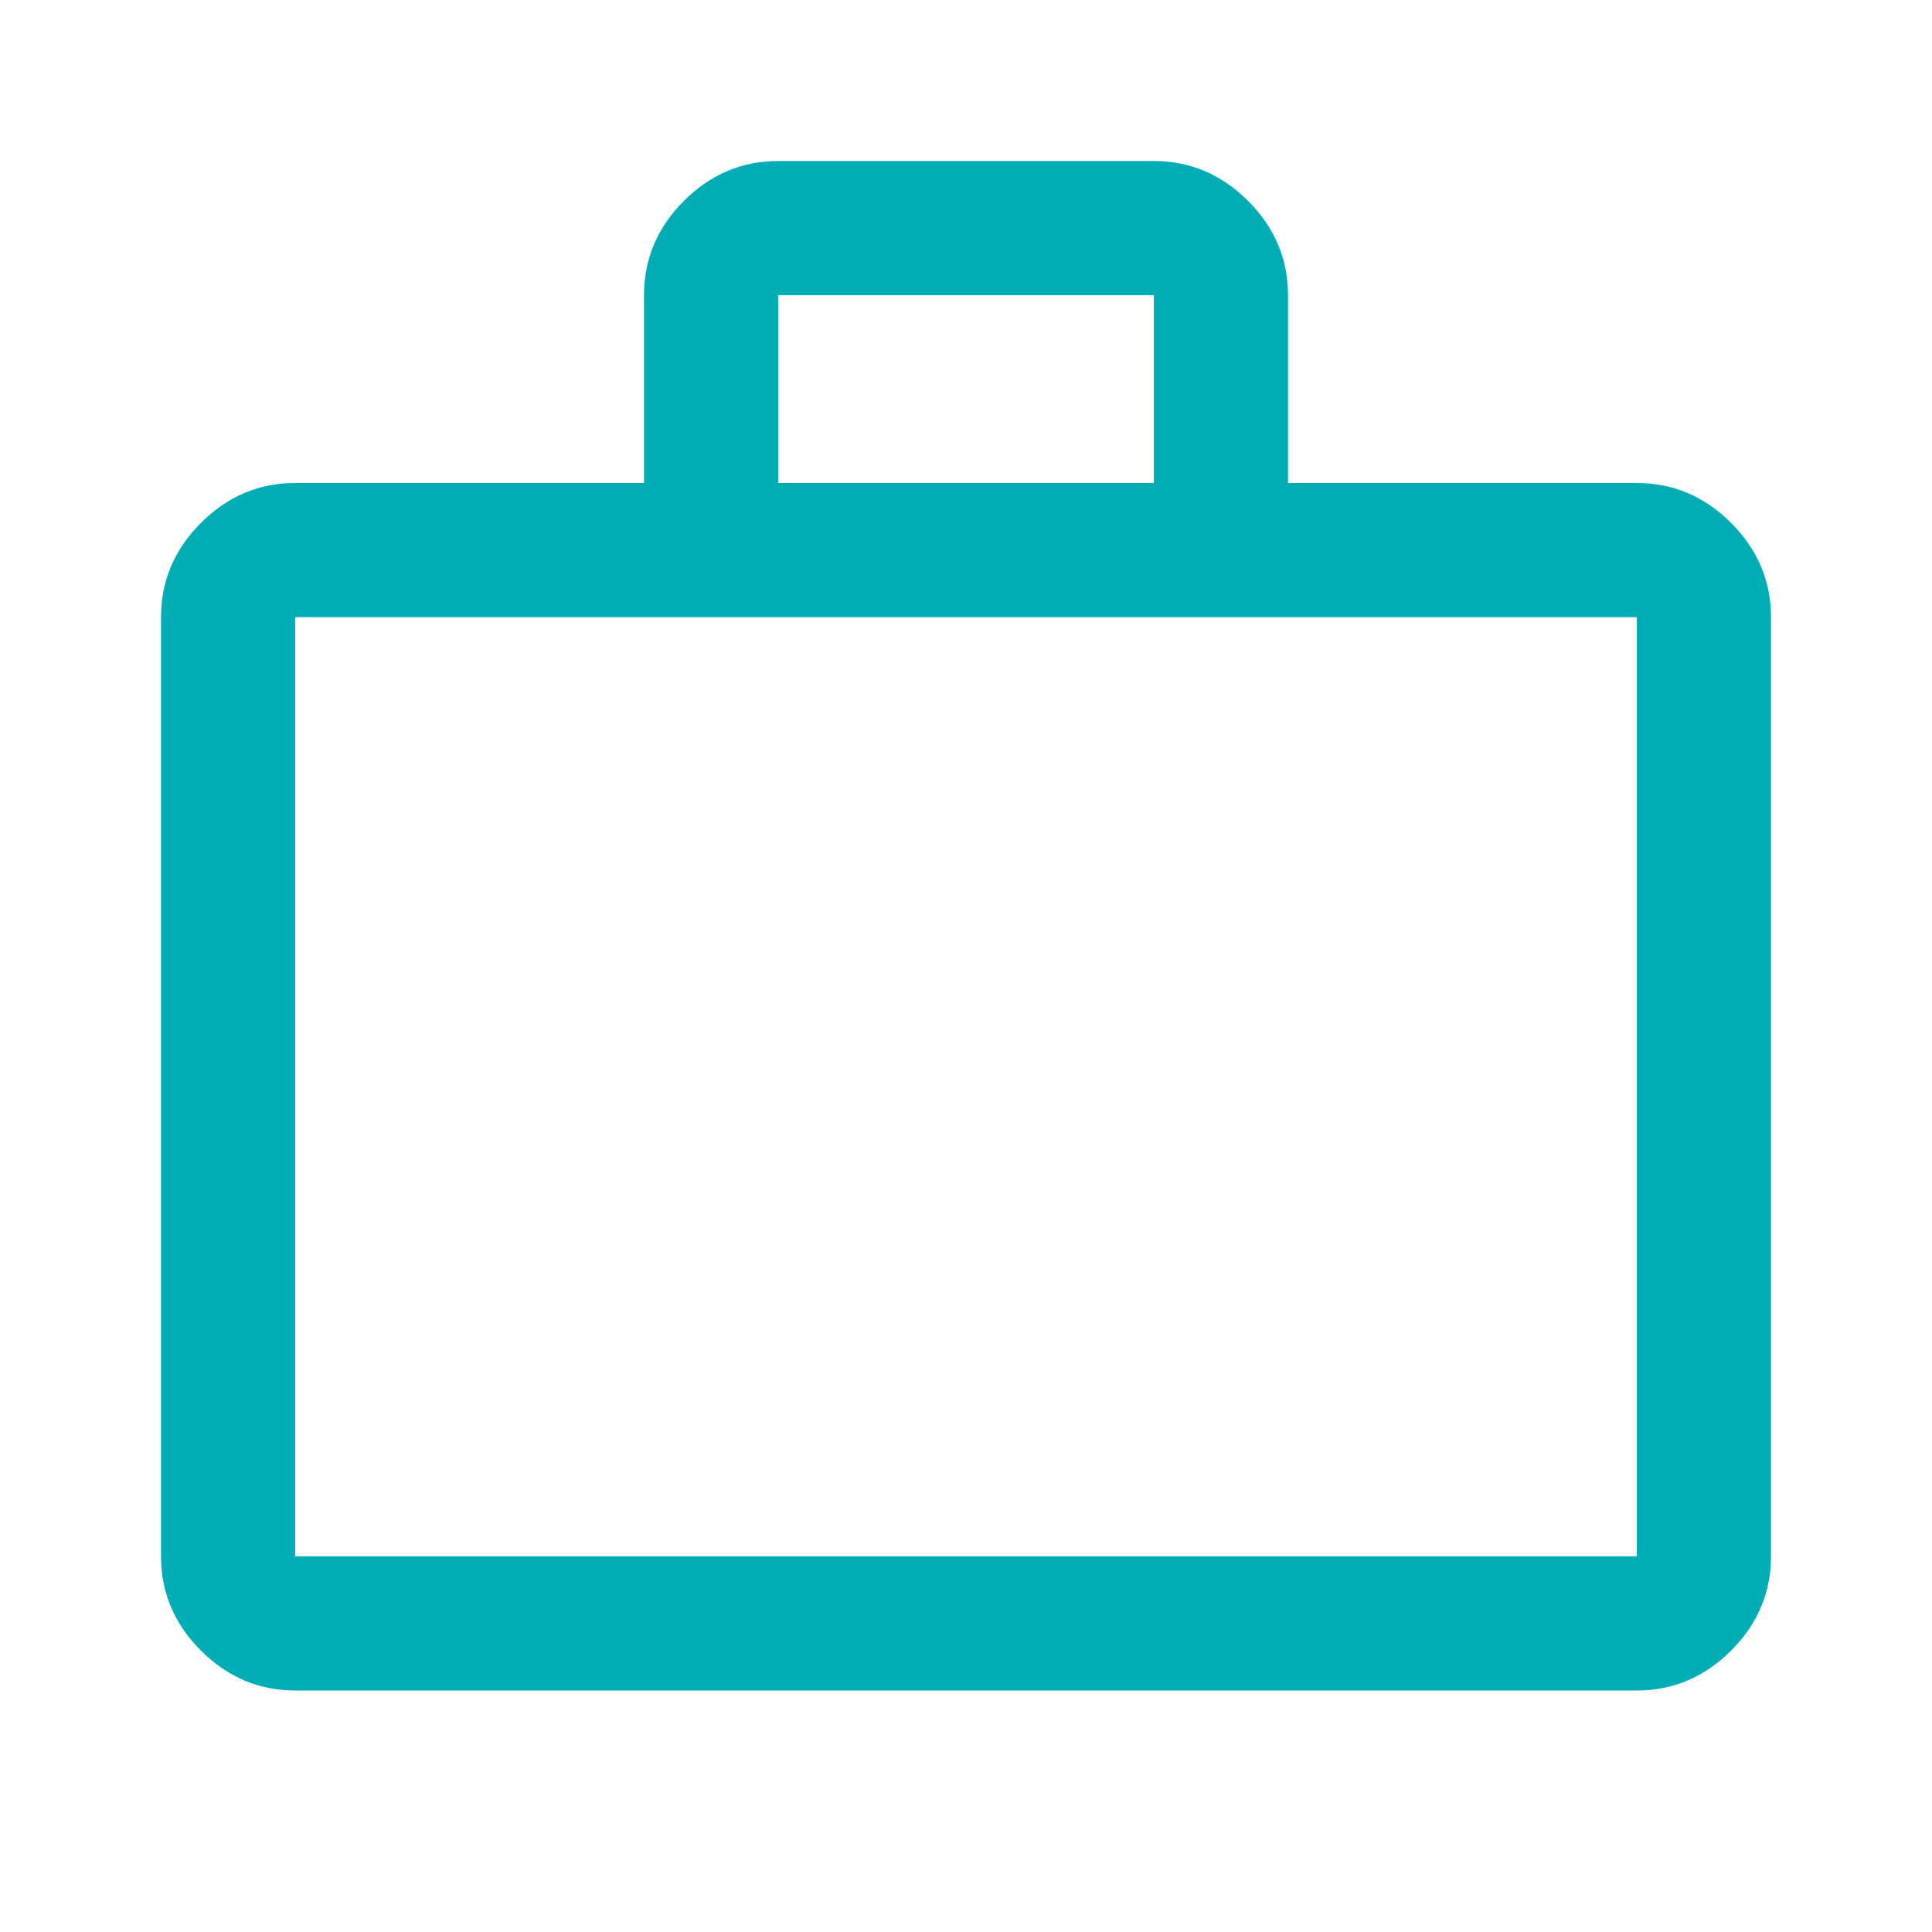
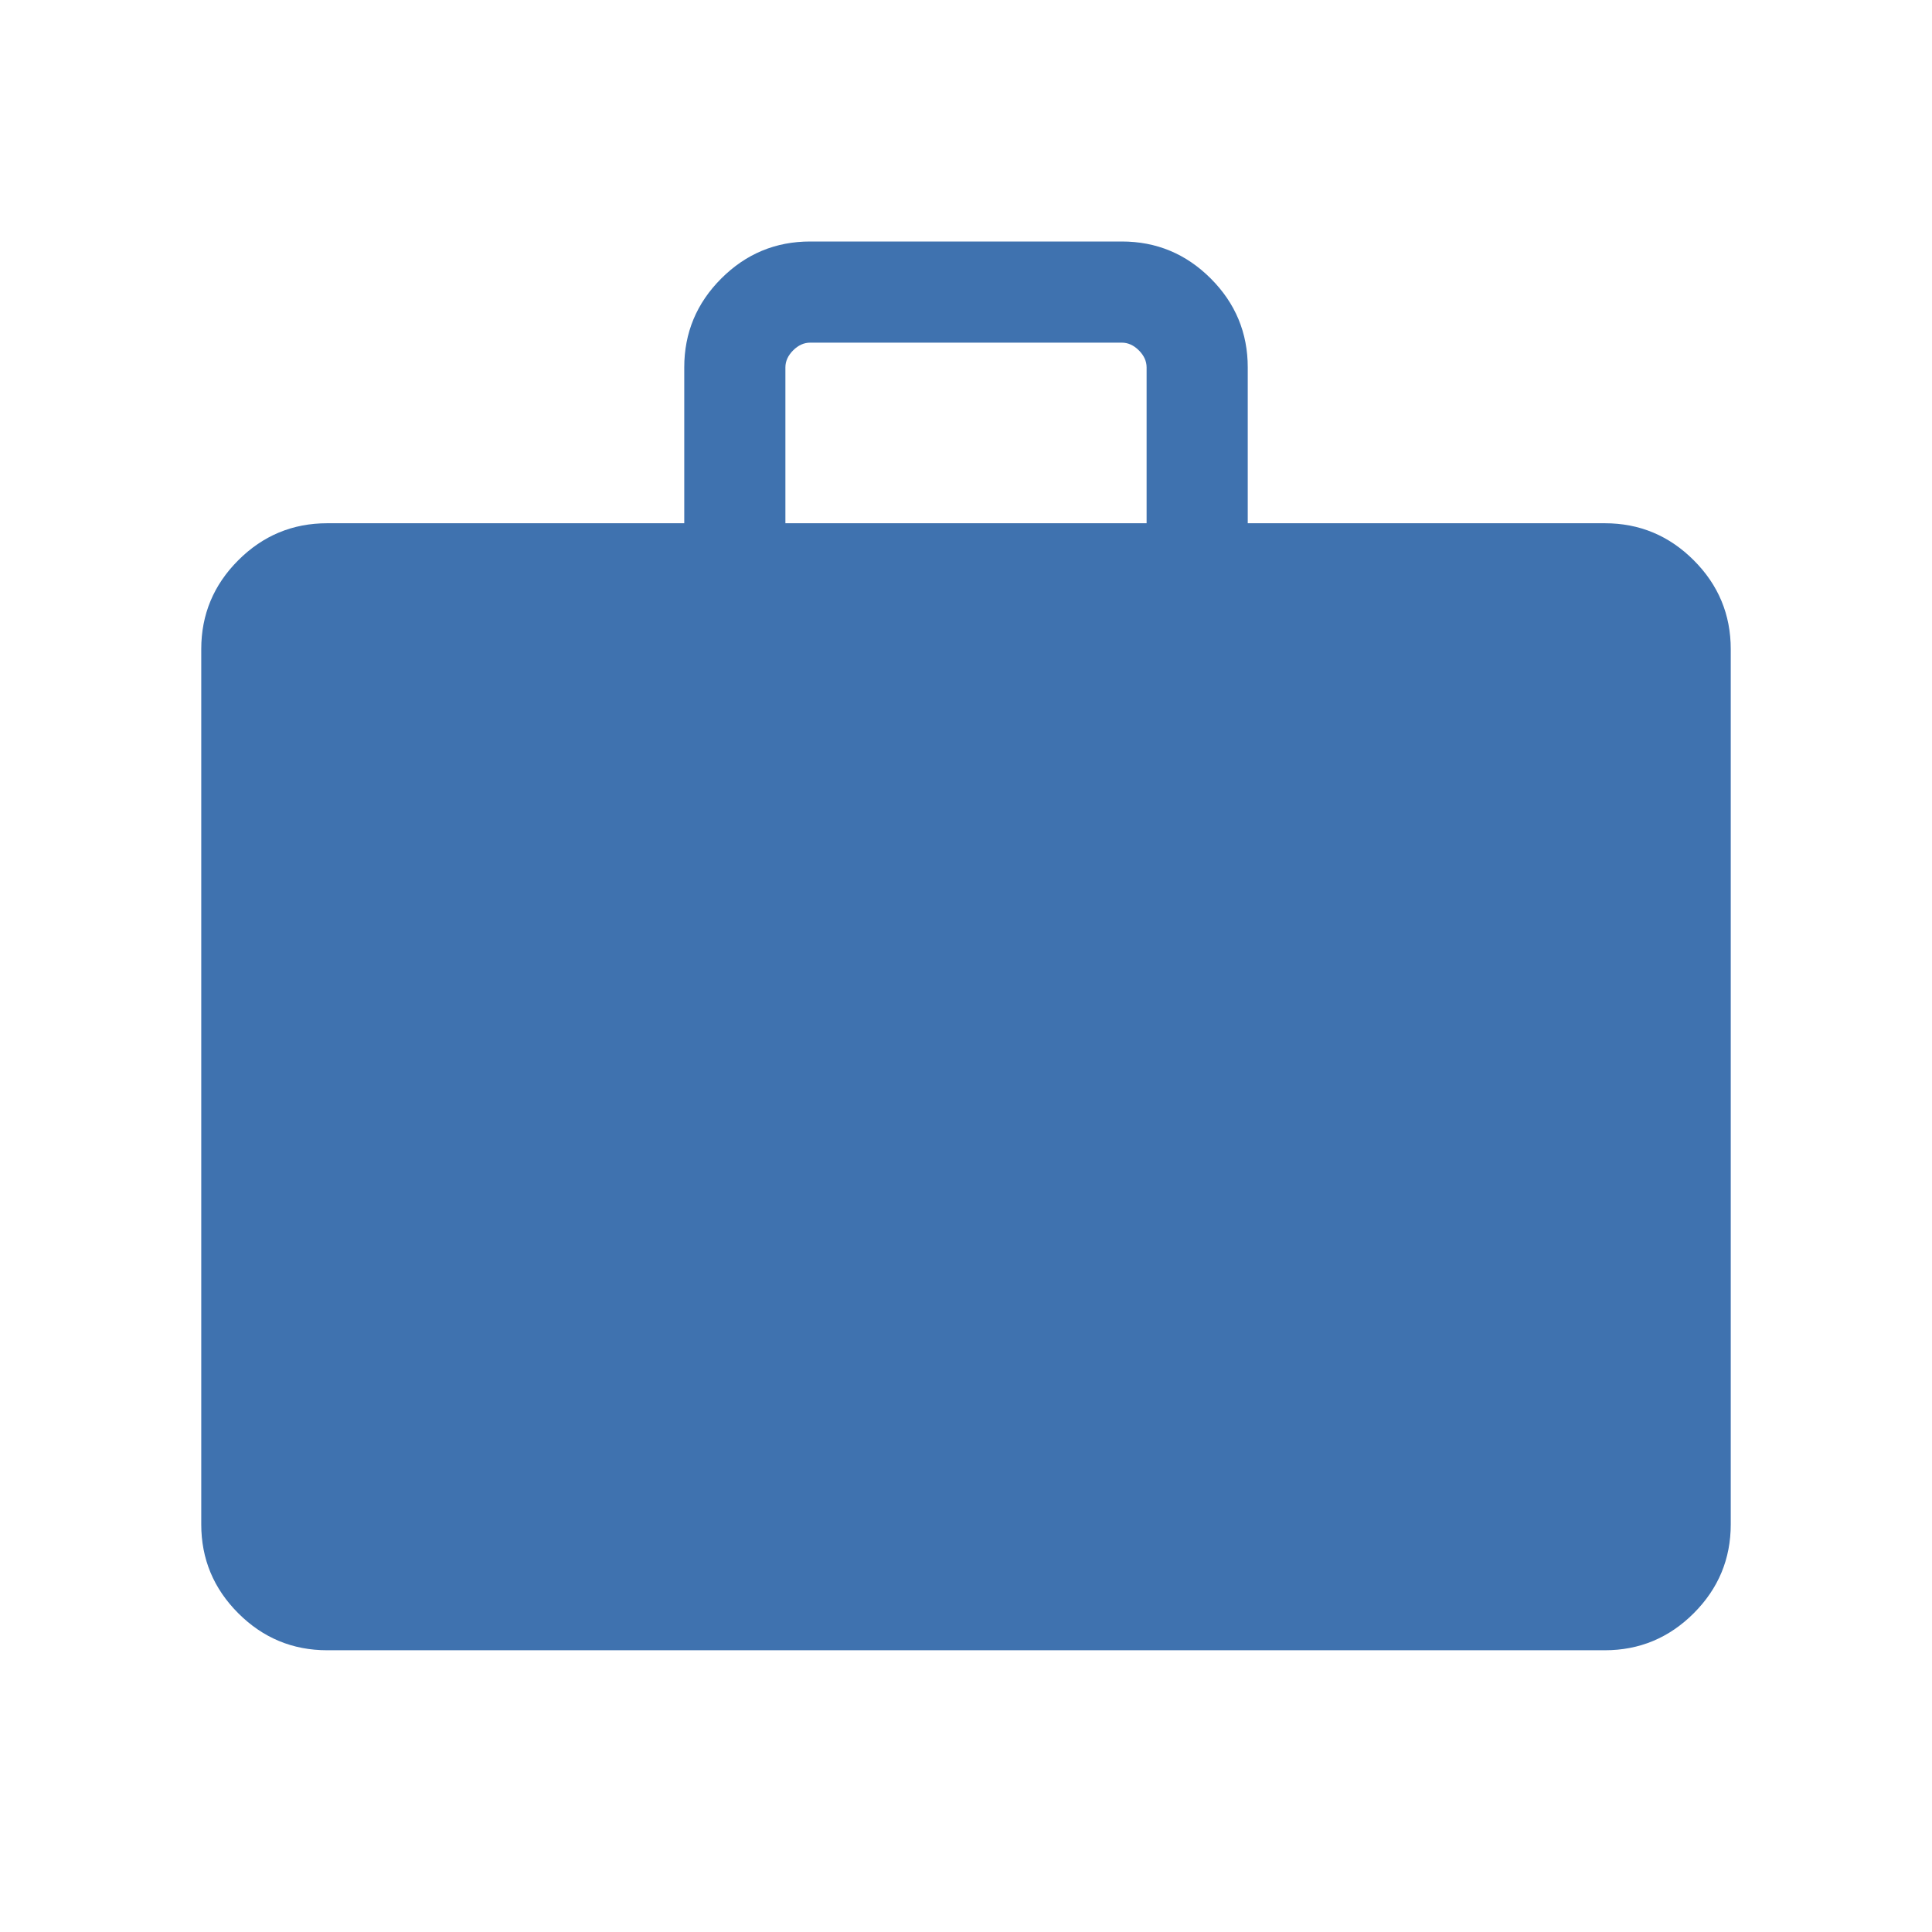
- <svg xmlns="http://www.w3.org/2000/svg" height="40px" viewBox="0 -960 960 960" width="40px" fill="#00ADB5">
-   <path d="M146.67-120q-27 0-46.84-19.83Q80-159.67 80-186.67v-466.66q0-27 19.83-46.84Q119.67-720 146.67-720H320v-93.33q0-27 19.83-46.84Q359.67-880 386.67-880h186.66q27 0 46.84 19.83Q640-840.33 640-813.33V-720h173.33q27 0 46.84 19.83Q880-680.33 880-653.33v466.66q0 27-19.83 46.84Q840.33-120 813.33-120H146.67Zm0-66.67h666.66v-466.66H146.67v466.66Zm240-533.33h186.66v-93.33H386.67V-720Zm-240 533.33v-466.66 466.66Z" />
+ <svg xmlns="http://www.w3.org/2000/svg" height="40px" viewBox="0 -960 960 960" width="40px" fill="#3F72AF">
+   <path d="M162.57-140q-25.79 0-44.18-18.39T100-202.57v-434.86q0-25.79 18.39-44.18T162.57-700H340v-77.43q0-25.79 18.39-44.18T402.57-840h154.86q25.79 0 44.18 18.39T620-777.43V-700h177.43q25.79 0 44.18 18.39T860-637.43v434.86q0 25.79-18.39 44.18T797.43-140H162.57Zm227.69-560h179.48v-77.43q0-4.62-3.84-8.47-3.85-3.84-8.47-3.84H402.57q-4.62 0-8.47 3.84-3.84 3.85-3.84 8.47V-700Z" />
</svg>
